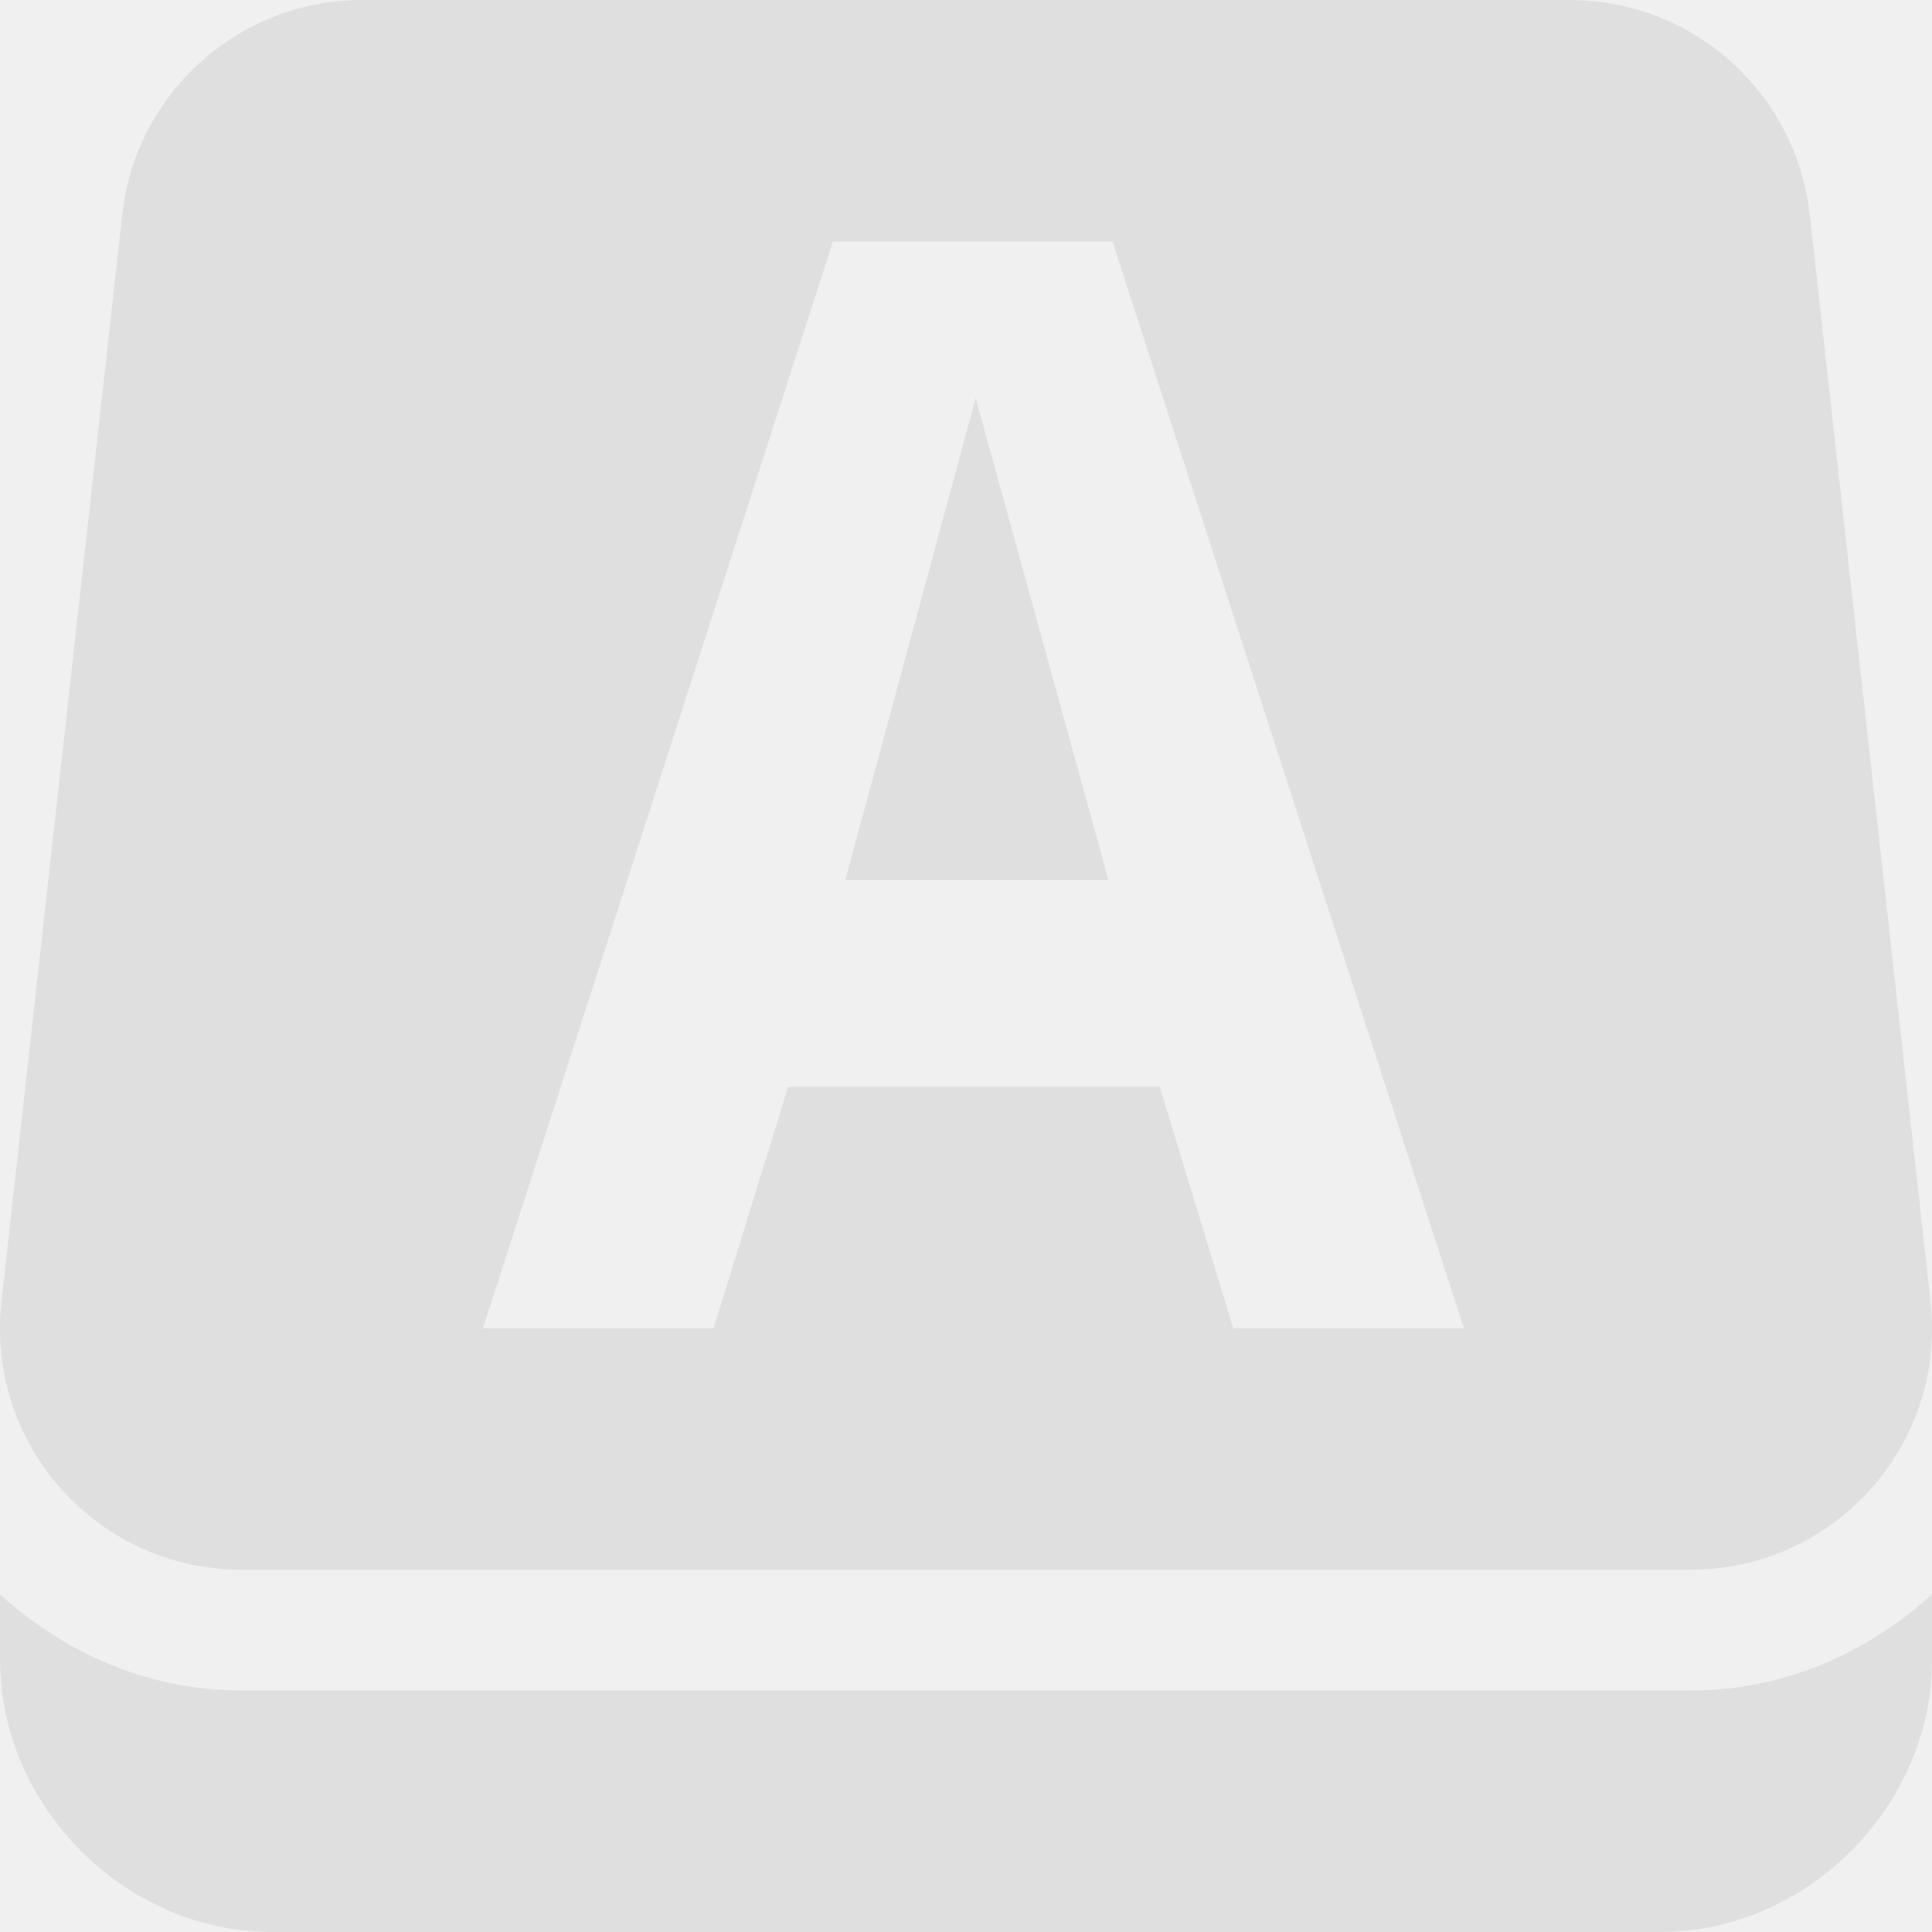
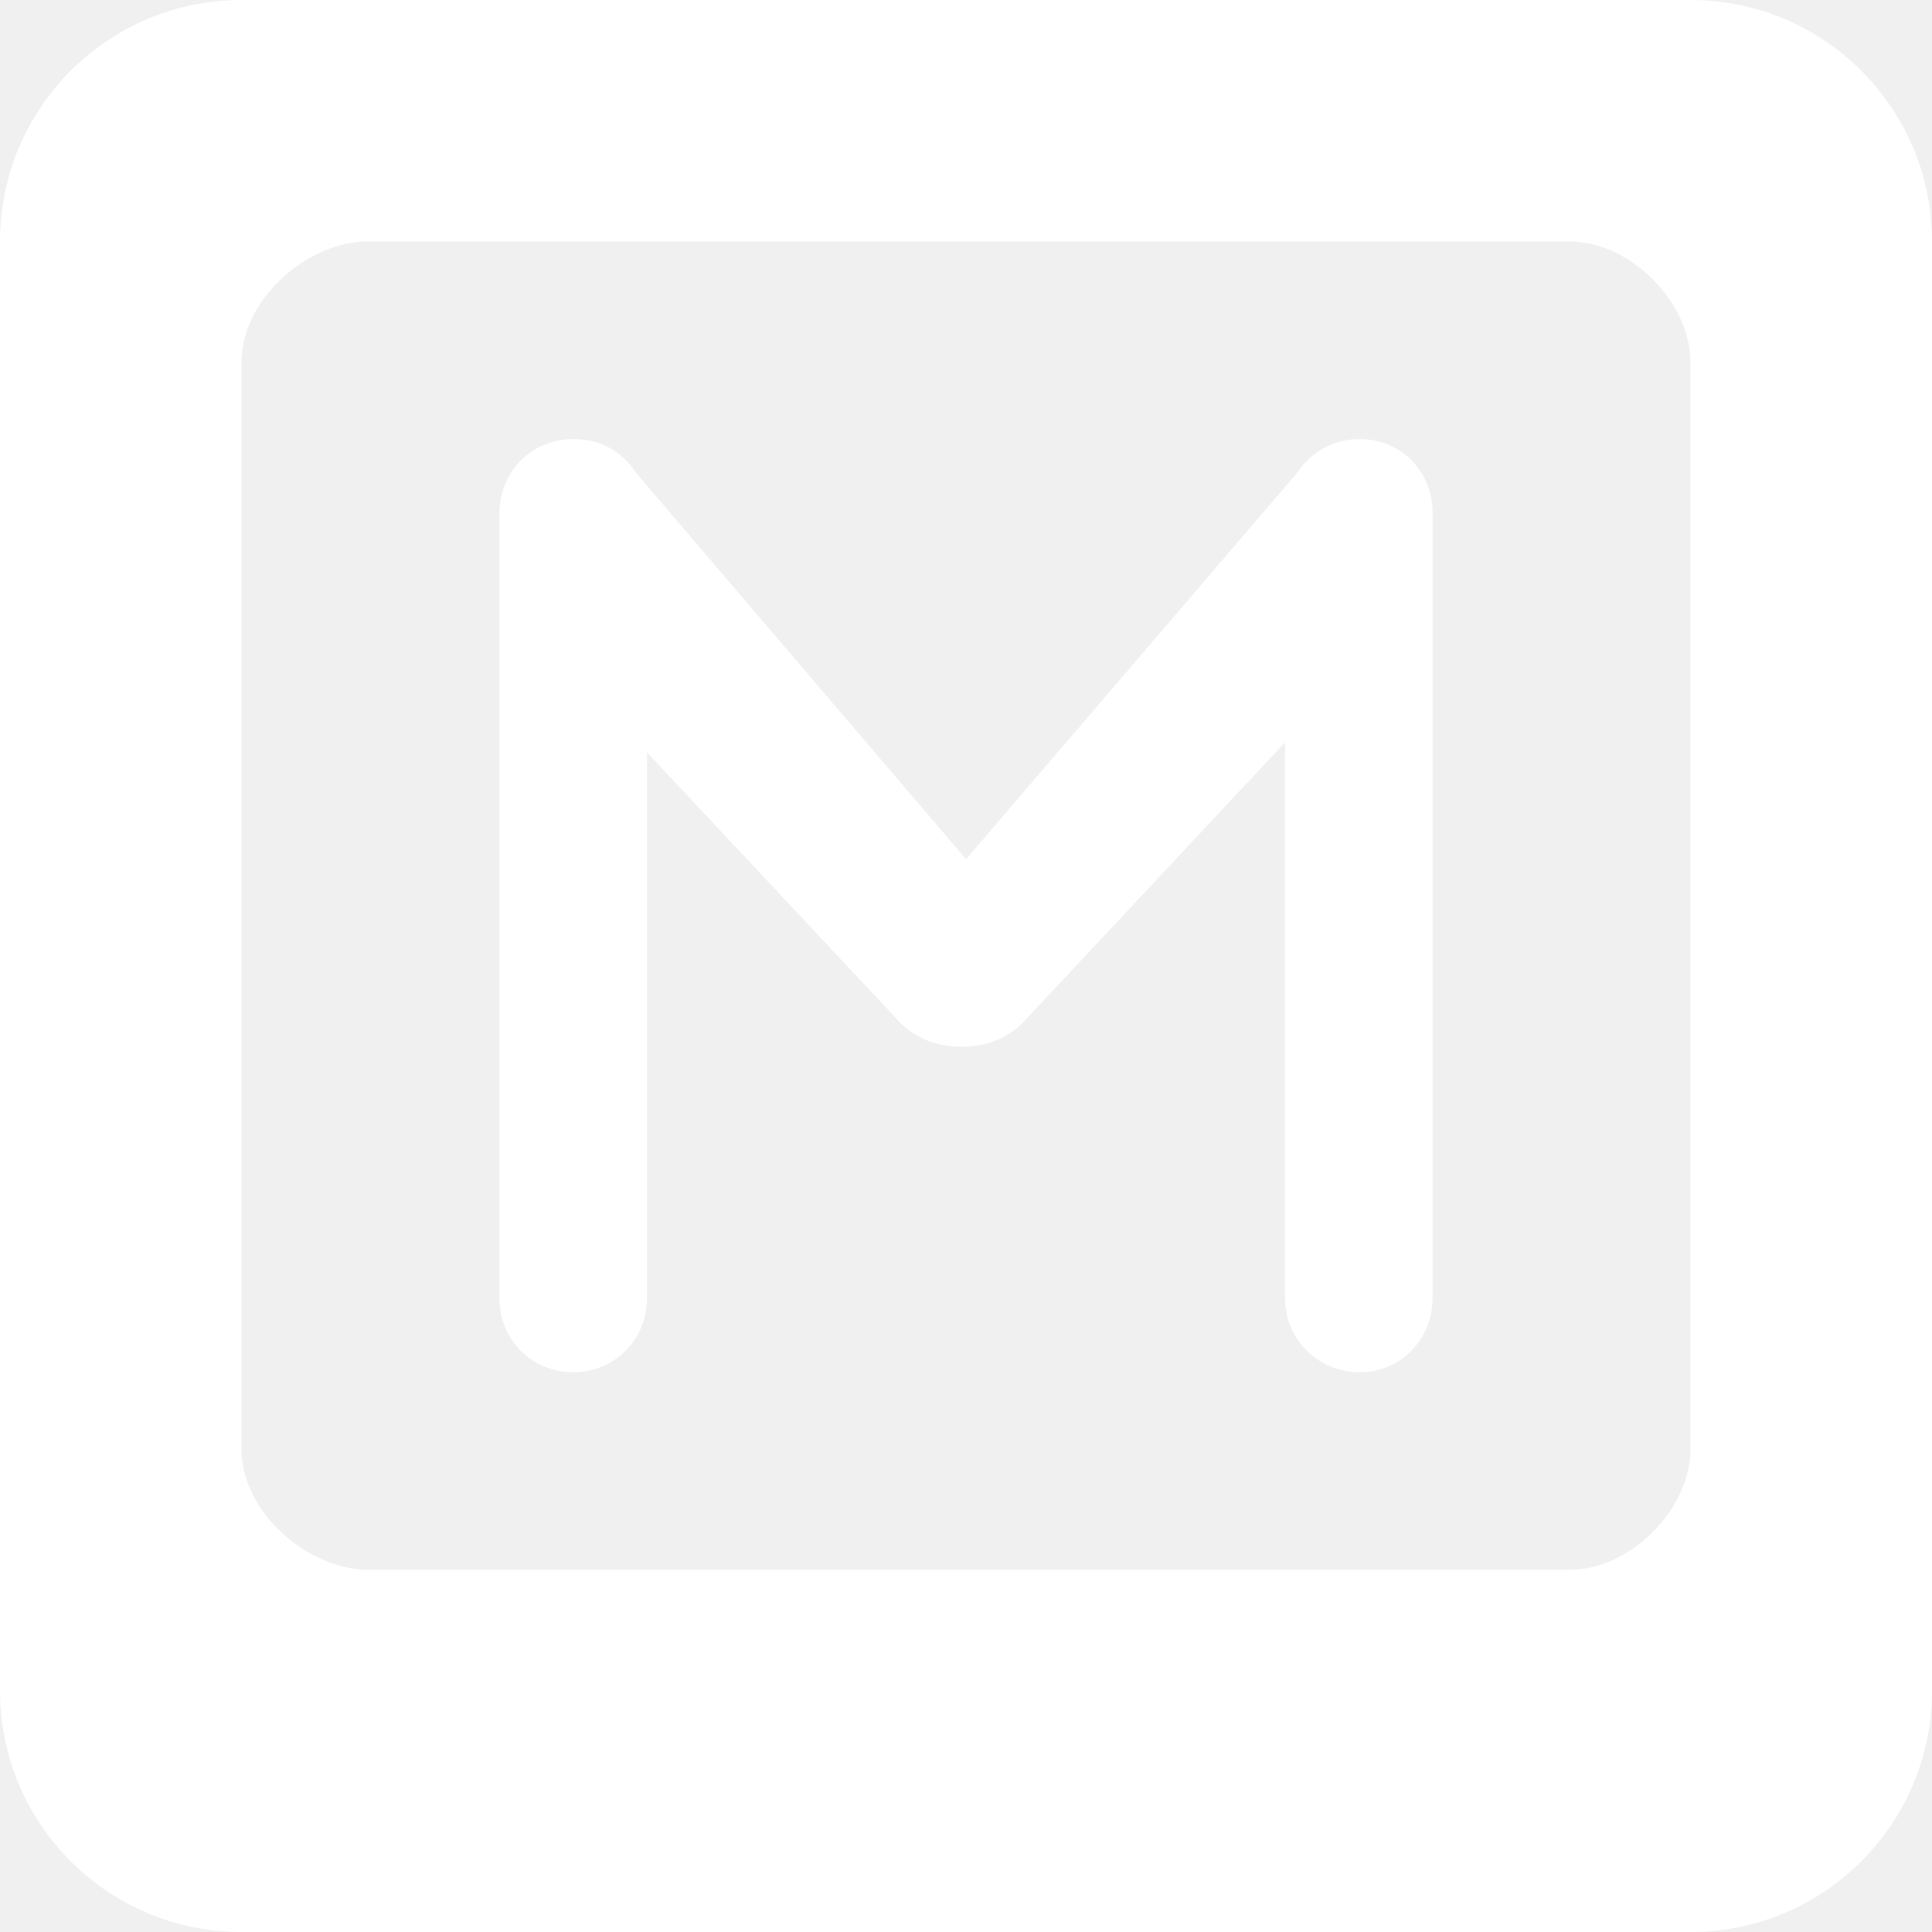
- <svg xmlns="http://www.w3.org/2000/svg" width="16" height="16" version="1.1">
-   <g>
-     <path style="fill:#dfdfdf" d="M 0,13.203 5.2738e-4,13.75 C 0.002,14.962 1.039,16 2.25,16 H 13.75 C 14.962,16 16,14.962 16,13.75 V 13.203 C 15.468,13.688 14.775,14 14,14 H 2 C 1.226,14 0.532,13.688 0,13.203 Z" />
-     <path style="fill:#dfdfdf" d="M 3,0 C 1.981,-2e-4 1.124,0.766 1.012,1.779 L 0.012,10.779 C -0.12,11.964 0.808,13 2,13 H 14 C 15.192,13 16.12,11.964 15.988,10.779 L 14.988,1.779 C 14.875,0.766 14.019,-10e-5 13,0 Z M 6.898,2 H 9.213 L 12.123,11 H 10.213 L 9.604,9 H 6.527 L 5.91,11 H 4 Z M 8.08,3.297 7,7.289 H 9.18 Z" />
+ <svg xmlns="http://www.w3.org/2000/svg" width="16" height="16" version="1.1" id="svg1564">
+   <defs id="defs1568" />
+   <g id="g1698">
+     <path d="M 2,0 C 0.895,0 0,0.895 0,2 v 12 c 0,1.105 0.895,2 2,2 h 12 c 1.105,0 2,-0.895 2,-2 V 2 C 16,0.895 15.105,0 14,0 Z M 2,3 C 2,2.498 2.502,2.036 3,2 h 10 c 0.501,0 1,0.502 1,1 v 9 c 0,0.497 -0.495,1 -1,1 H 3 C 2.499,12.96 2,12.502 2,12 Z" fill="#aaaaaa" opacity=".35" id="path6" style="opacity:1;fill:#ffffff;fill-opacity:1" />
+     <g aria-label="M" id="text539" style="fill:#ffffff;stroke:#ffffff;stroke-linecap:round;stroke-linejoin:round;stroke-miterlimit:42.9">
+       <path d="m 11.263,3.886 c -0.139,0 -0.25,0.065 -0.324,0.185 L 8,7.5 5.071,4.071 C 4.997,3.95 4.895,3.886 4.747,3.886 c -0.204,0 -0.361,0.157 -0.361,0.361 v 6.507 c 0,0.204 0.157,0.361 0.361,0.361 0.204,0 0.361,-0.157 0.361,-0.361 V 5.598 l 2.531,2.702 c 0.159,0.159 0.488,0.16 0.648,0 L 10.892,5.515 v 5.239 c 0,0.204 0.167,0.361 0.37,0.361 0.194,0 0.352,-0.157 0.352,-0.361 V 4.247 c 0,-0.204 -0.148,-0.361 -0.352,-0.361 z" style="font-family:Comfortaa;-inkscape-font-specification:Comfortaa;stroke-width:0.5;stroke-dasharray:none" id="path1457" />
+     </g>
  </g>
</svg>
